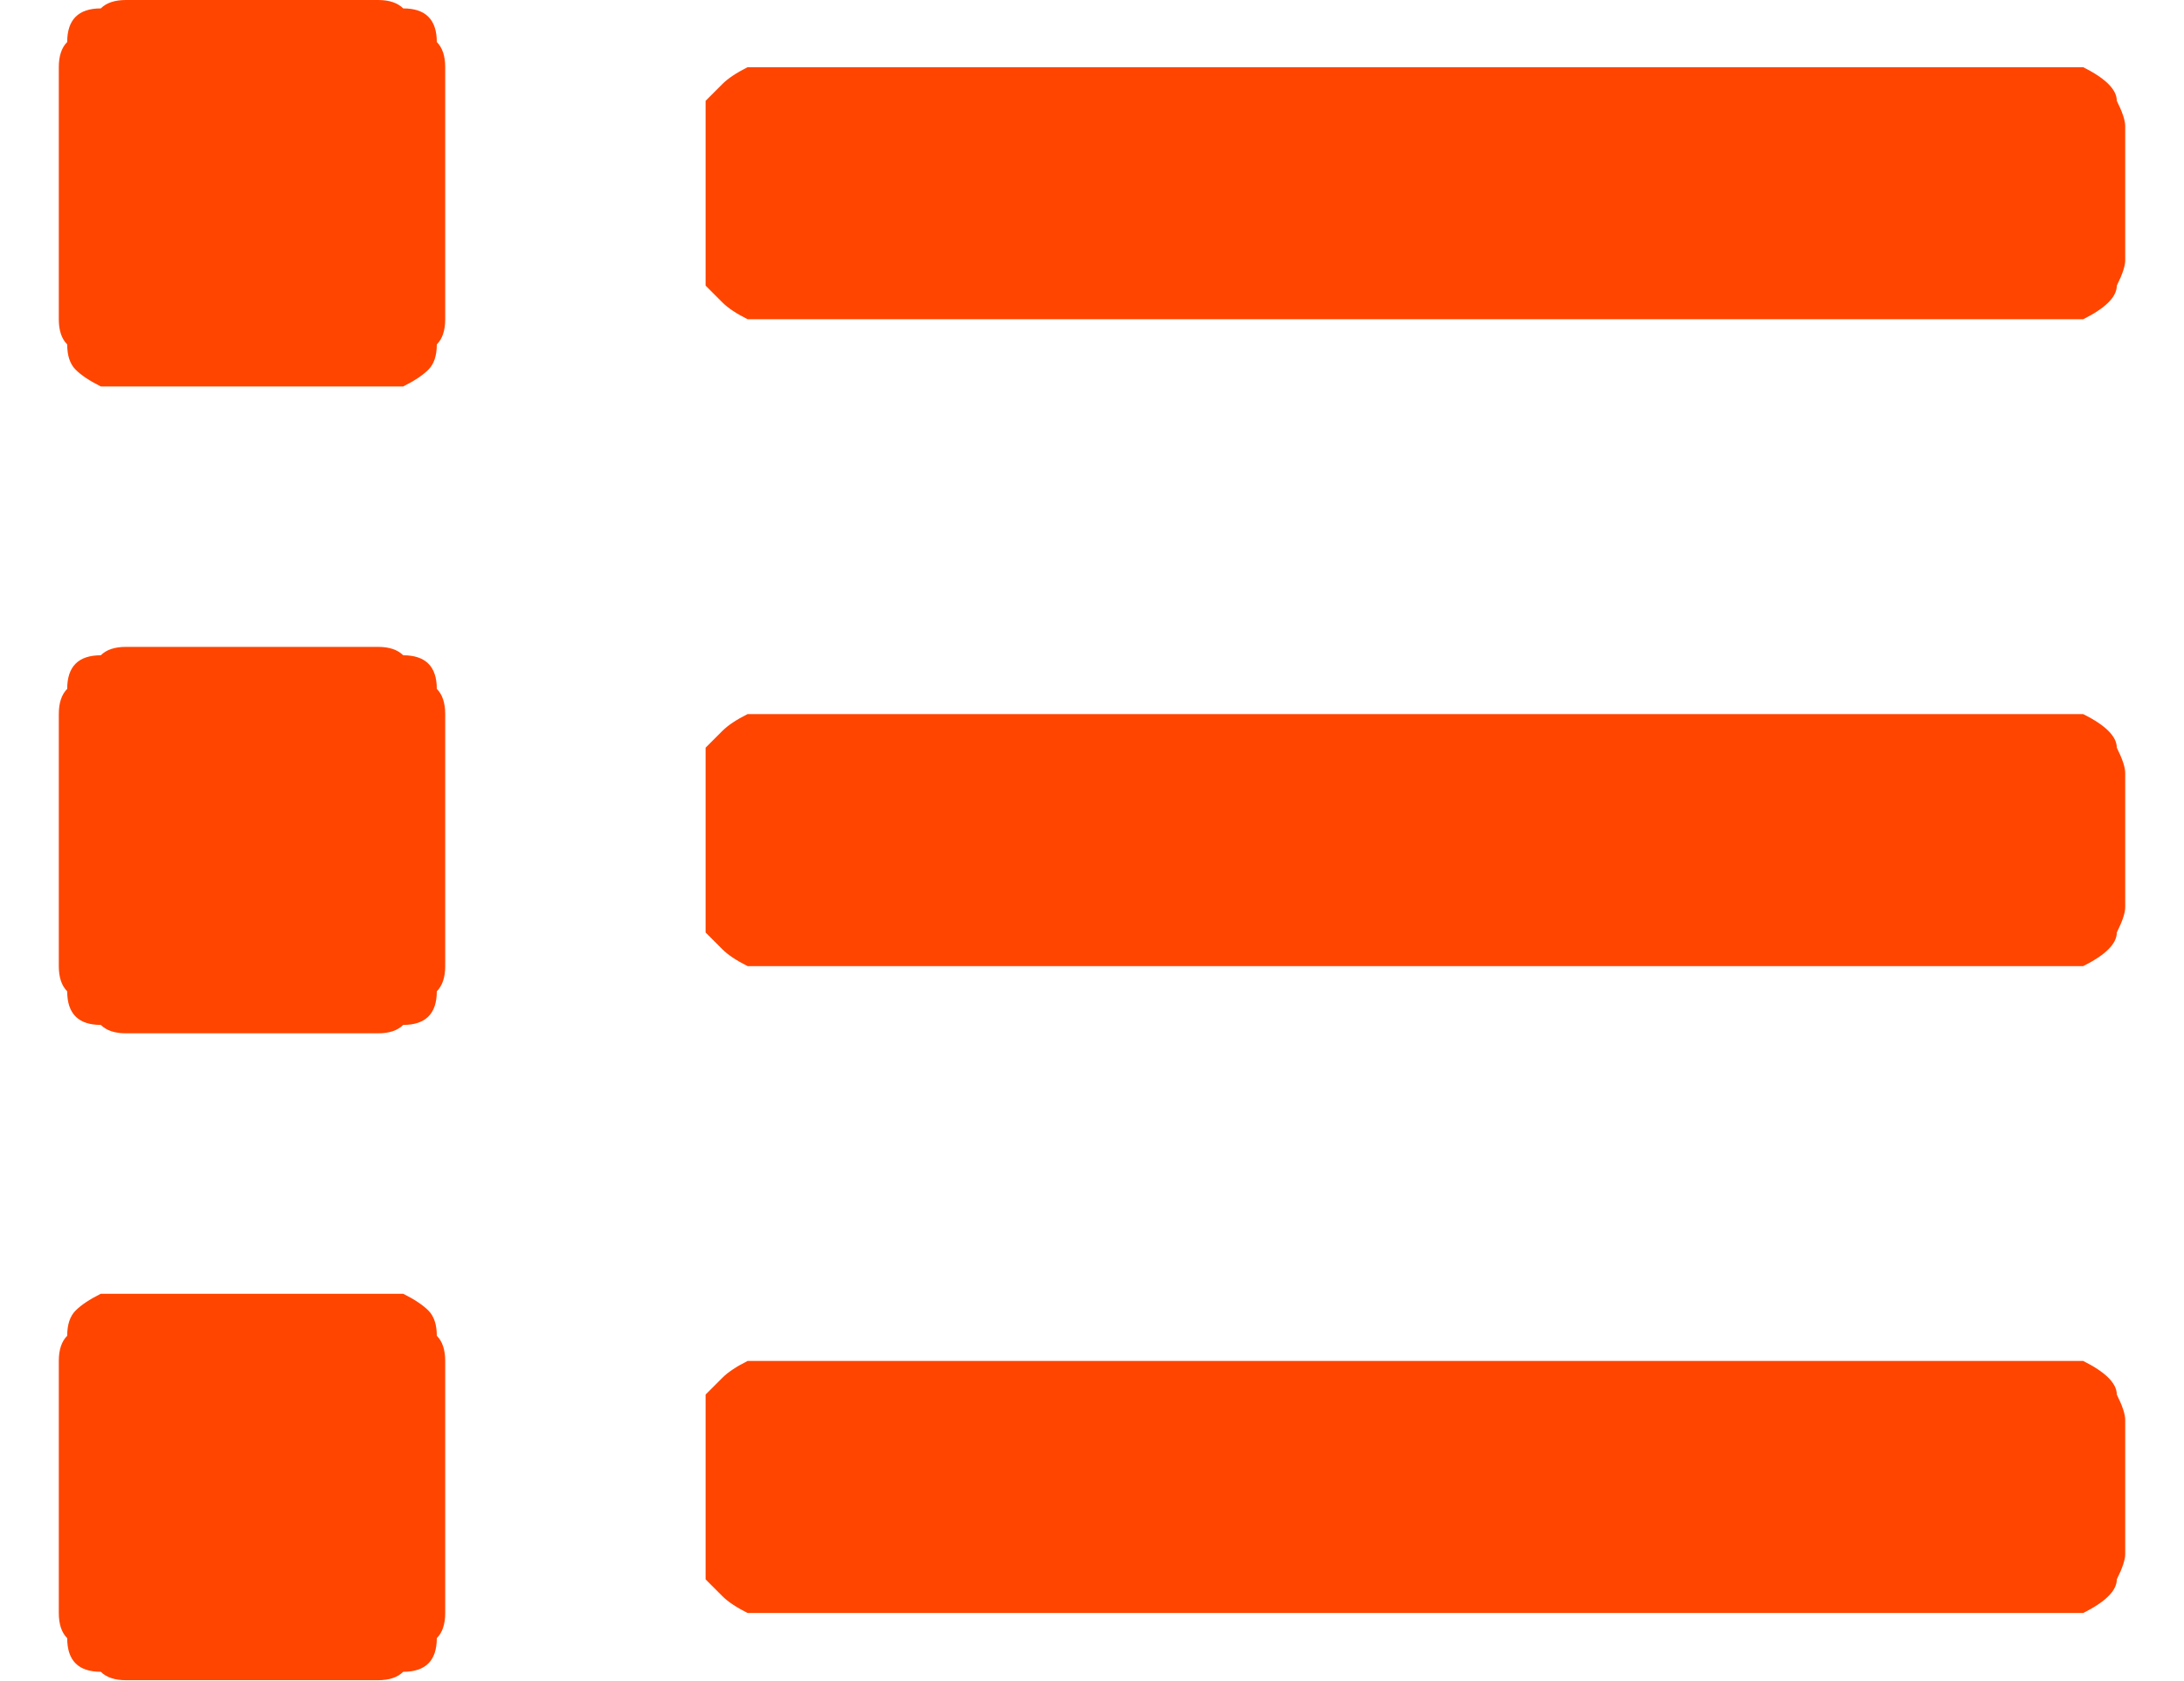
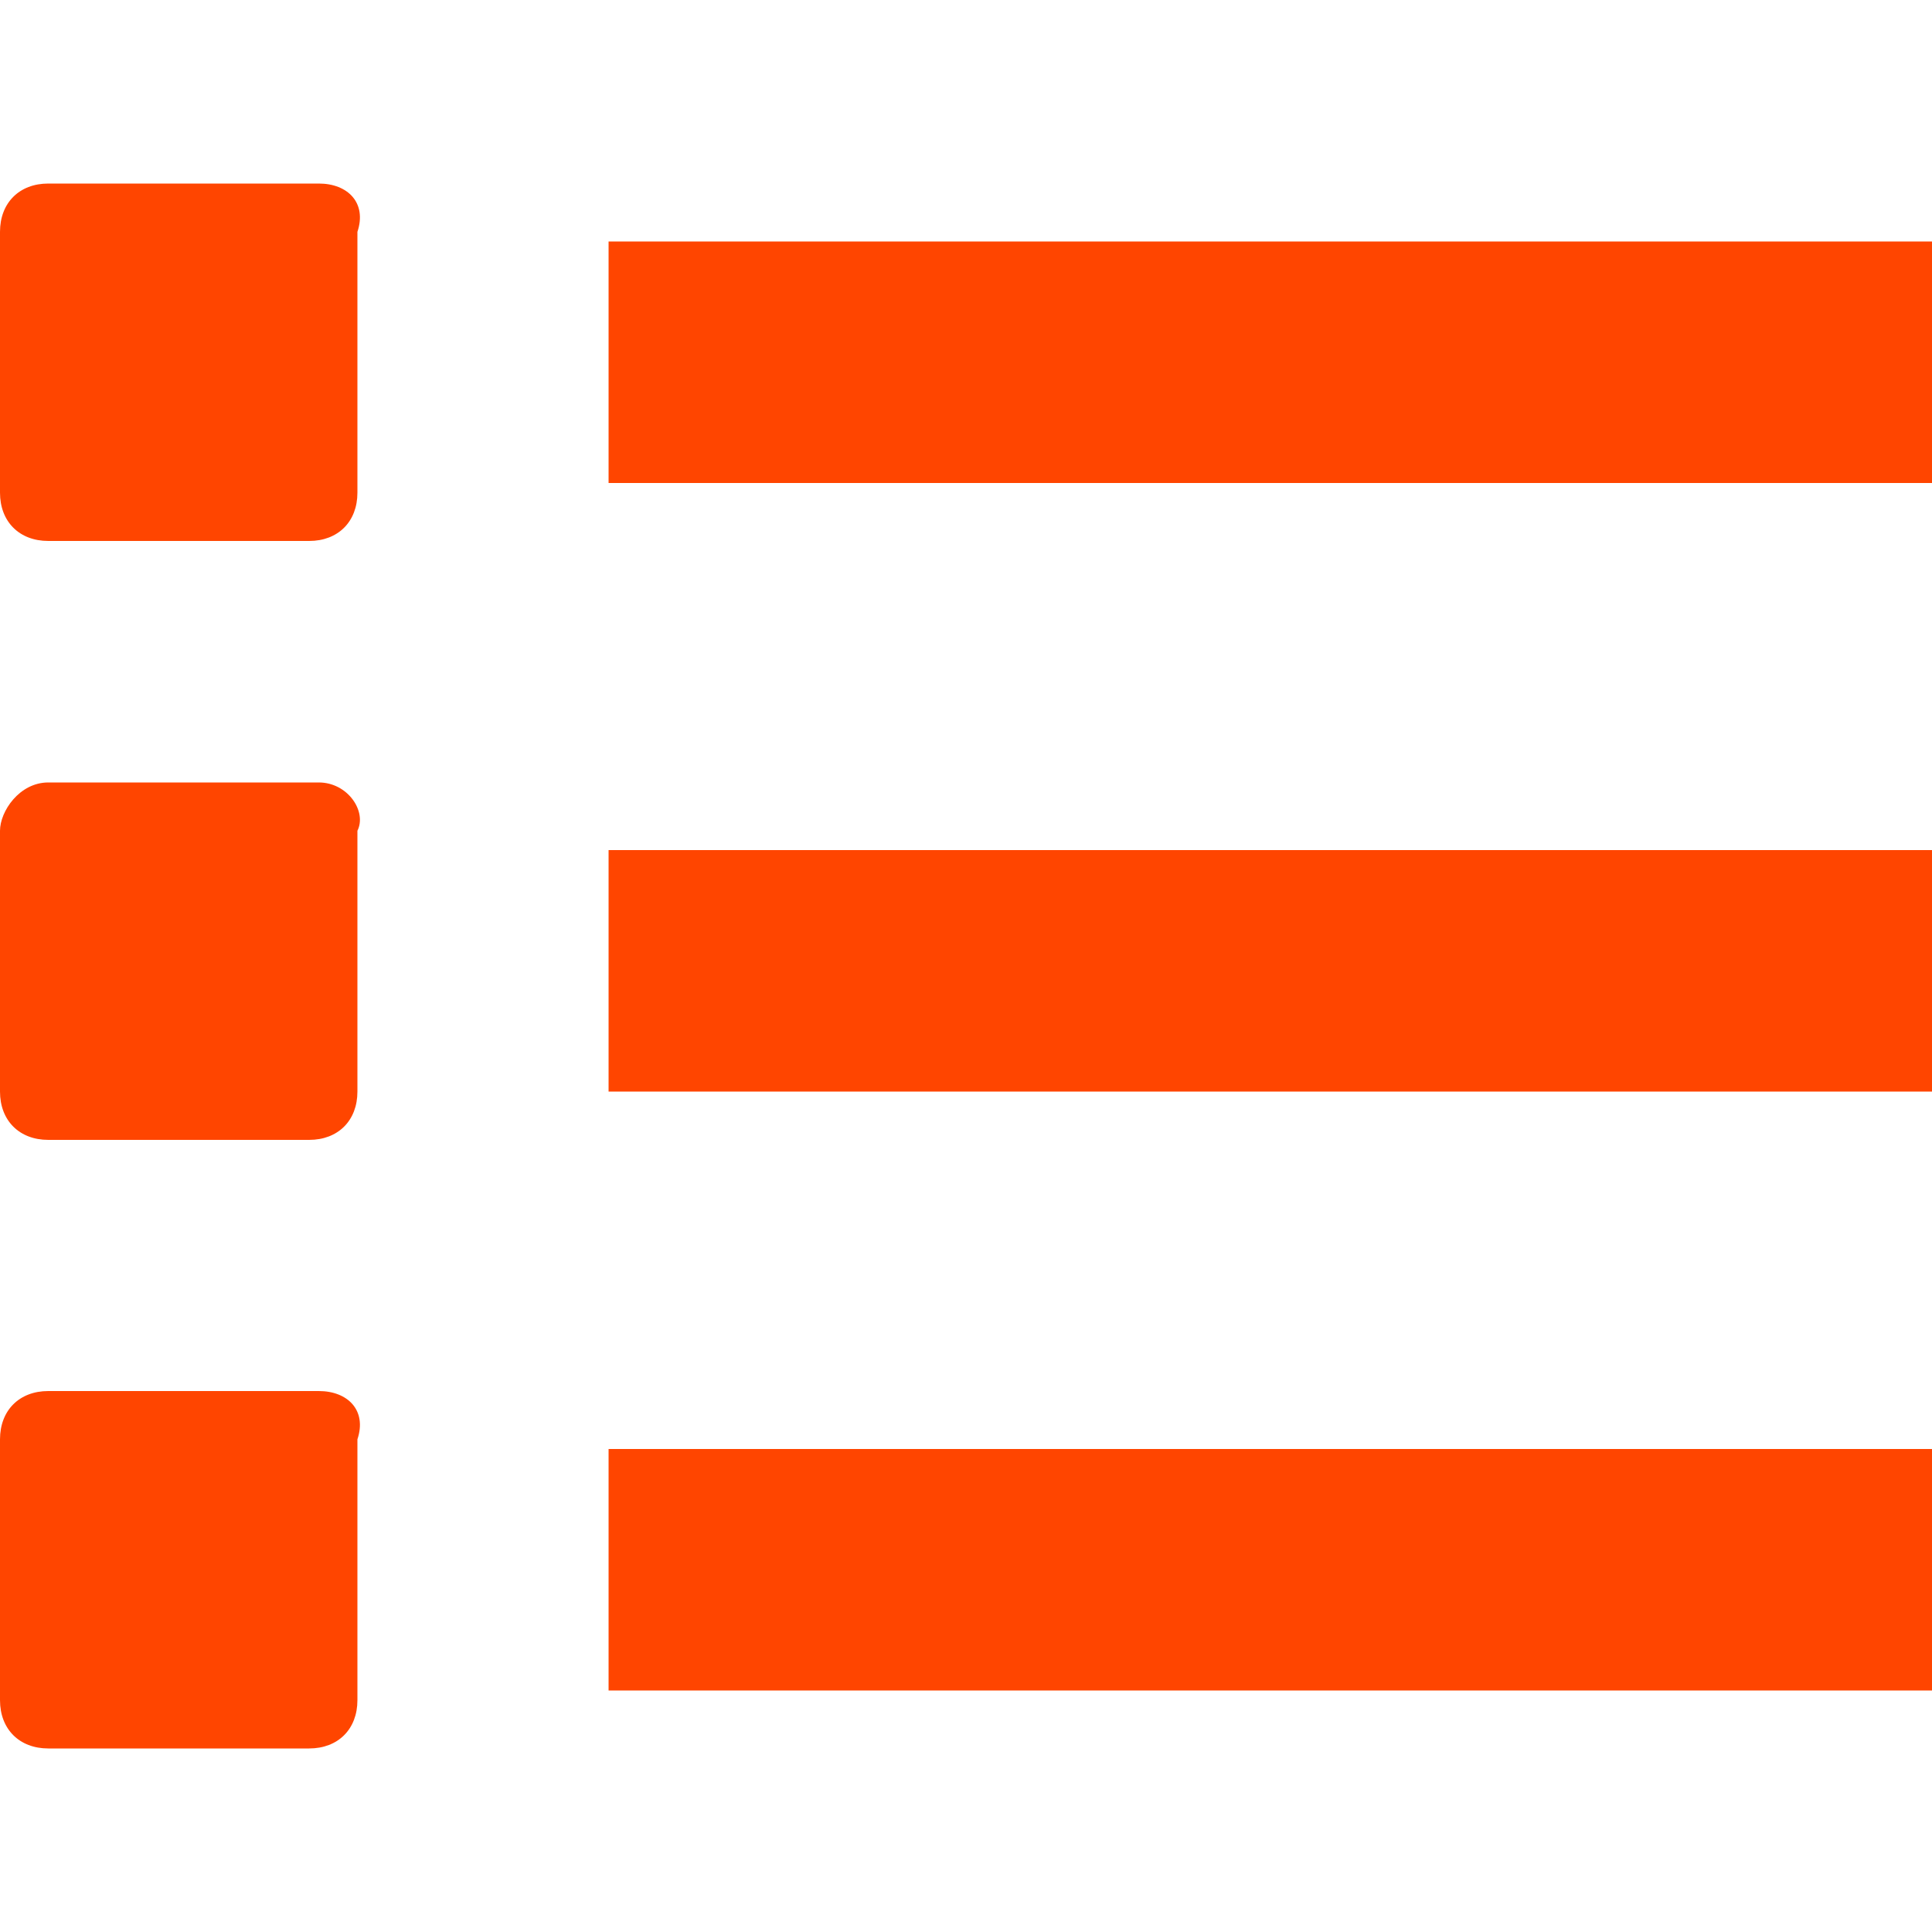
- <svg xmlns="http://www.w3.org/2000/svg" version="1.2" viewBox="0 0 26 20" width="26" height="20">
-   <style>
- 		.s0 { fill: #ff4500 } 
- 	</style>
-   <path id="Layer" class="s0" d="m4.8 15.4q0.2 0.1 0.3 0.2 0.1 0.1 0.1 0.3 0.1 0.1 0.1 0.3v3q0 0.2-0.1 0.3 0 0.2-0.1 0.3-0.1 0.1-0.3 0.1-0.1 0.1-0.3 0.1h-3q-0.2 0-0.3-0.1-0.2 0-0.3-0.1-0.1-0.1-0.1-0.3-0.1-0.1-0.1-0.3v-3q0-0.2 0.1-0.3 0-0.2 0.1-0.3 0.1-0.1 0.3-0.2 0.1 0 0.3 0h3q0.2 0 0.3 0zm0-15.3q0.2 0 0.3 0.1 0.1 0.1 0.1 0.3 0.1 0.1 0.1 0.3v3q0 0.2-0.1 0.3 0 0.2-0.1 0.3-0.1 0.1-0.3 0.2-0.1 0-0.3 0h-3q-0.2 0-0.3 0-0.2-0.1-0.3-0.2-0.1-0.1-0.1-0.3-0.1-0.1-0.1-0.3v-3q0-0.2 0.1-0.3 0-0.2 0.1-0.3 0.1-0.1 0.3-0.1 0.1-0.1 0.3-0.1h3q0.2 0 0.3 0.1zm0 7.7q0.2 0 0.3 0.1 0.1 0.1 0.1 0.3 0.1 0.1 0.1 0.3v3q0 0.2-0.1 0.3 0 0.2-0.1 0.3-0.1 0.1-0.3 0.1-0.1 0.1-0.3 0.1h-3q-0.2 0-0.3-0.1-0.2 0-0.3-0.1-0.1-0.1-0.1-0.3-0.1-0.1-0.1-0.3v-3q0-0.2 0.1-0.3 0-0.2 0.1-0.3 0.1-0.1 0.3-0.1 0.1-0.1 0.3-0.1h3q0.2 0 0.3 0.1zm20 8.4q0.2 0.1 0.3 0.2 0.1 0.1 0.1 0.2 0.1 0.2 0.1 0.3v1.6q0 0.1-0.1 0.3 0 0.1-0.1 0.2-0.1 0.1-0.3 0.2-0.1 0-0.3 0h-15.3q-0.2 0-0.3 0-0.2-0.1-0.3-0.2-0.1-0.1-0.2-0.2 0-0.2 0-0.3v-1.6q0-0.1 0-0.3 0.1-0.1 0.2-0.2 0.1-0.1 0.3-0.2 0.1 0 0.3 0h15.3q0.2 0 0.3 0zm0-15.4q0.2 0.1 0.3 0.2 0.1 0.1 0.1 0.2 0.1 0.2 0.1 0.3v1.6q0 0.1-0.1 0.3 0 0.1-0.1 0.2-0.1 0.1-0.3 0.2-0.1 0-0.3 0h-15.3q-0.2 0-0.3 0-0.2-0.1-0.3-0.2-0.1-0.1-0.2-0.2 0-0.2 0-0.3v-1.6q0-0.1 0-0.3 0.1-0.1 0.2-0.2 0.1-0.1 0.3-0.2 0.1 0 0.3 0h15.3q0.2 0 0.3 0zm0 7.7q0.2 0.1 0.3 0.2 0.1 0.1 0.1 0.2 0.1 0.2 0.1 0.3v1.6q0 0.1-0.1 0.3 0 0.1-0.1 0.2-0.1 0.1-0.3 0.2-0.1 0-0.3 0h-15.3q-0.2 0-0.3 0-0.2-0.1-0.3-0.2-0.1-0.1-0.2-0.2 0-0.2 0-0.3v-1.6q0-0.1 0-0.3 0.1-0.1 0.2-0.2 0.1-0.1 0.3-0.2 0.1 0 0.3 0h15.3q0.2 0 0.3 0z" />
+ <svg xmlns="http://www.w3.org/2000/svg" version="1.1" id="图层_1" x="0px" y="0px" width="20px" height="20px" viewBox="0 0 20 20" style="enable-background:new 0 0 20 20;" xml:space="preserve">
+   <style type="text/css">
+ 	.st0{fill:#FF4500;}
+ </style>
+   <path class="st0" d="M3.3,1.9H0.5C0.2,1.9,0,2.1,0,2.4v2.7c0,0.3,0.2,0.5,0.5,0.5h2.7c0.3,0,0.5-0.2,0.5-0.5V2.4  C3.8,2.1,3.6,1.9,3.3,1.9z" />
+   <path class="st0" d="M3.3,8.1H0.5C0.2,8.1,0,8.4,0,8.6v2.7c0,0.3,0.2,0.5,0.5,0.5h2.7c0.3,0,0.5-0.2,0.5-0.5V8.6  C3.8,8.4,3.6,8.1,3.3,8.1z" />
+   <path class="st0" d="M3.3,14.4H0.5c-0.3,0-0.5,0.2-0.5,0.5v2.7c0,0.3,0.2,0.5,0.5,0.5h2.7c0.3,0,0.5-0.2,0.5-0.5v-2.7  C3.8,14.6,3.6,14.4,3.3,14.4z" />
+   <rect x="6.3" y="2.5" class="st0" width="13.7" height="2.5" />
+   <rect x="6.3" y="8.8" class="st0" width="13.7" height="2.5" />
+   <rect x="6.3" y="15" class="st0" width="13.7" height="2.5" />
</svg>
